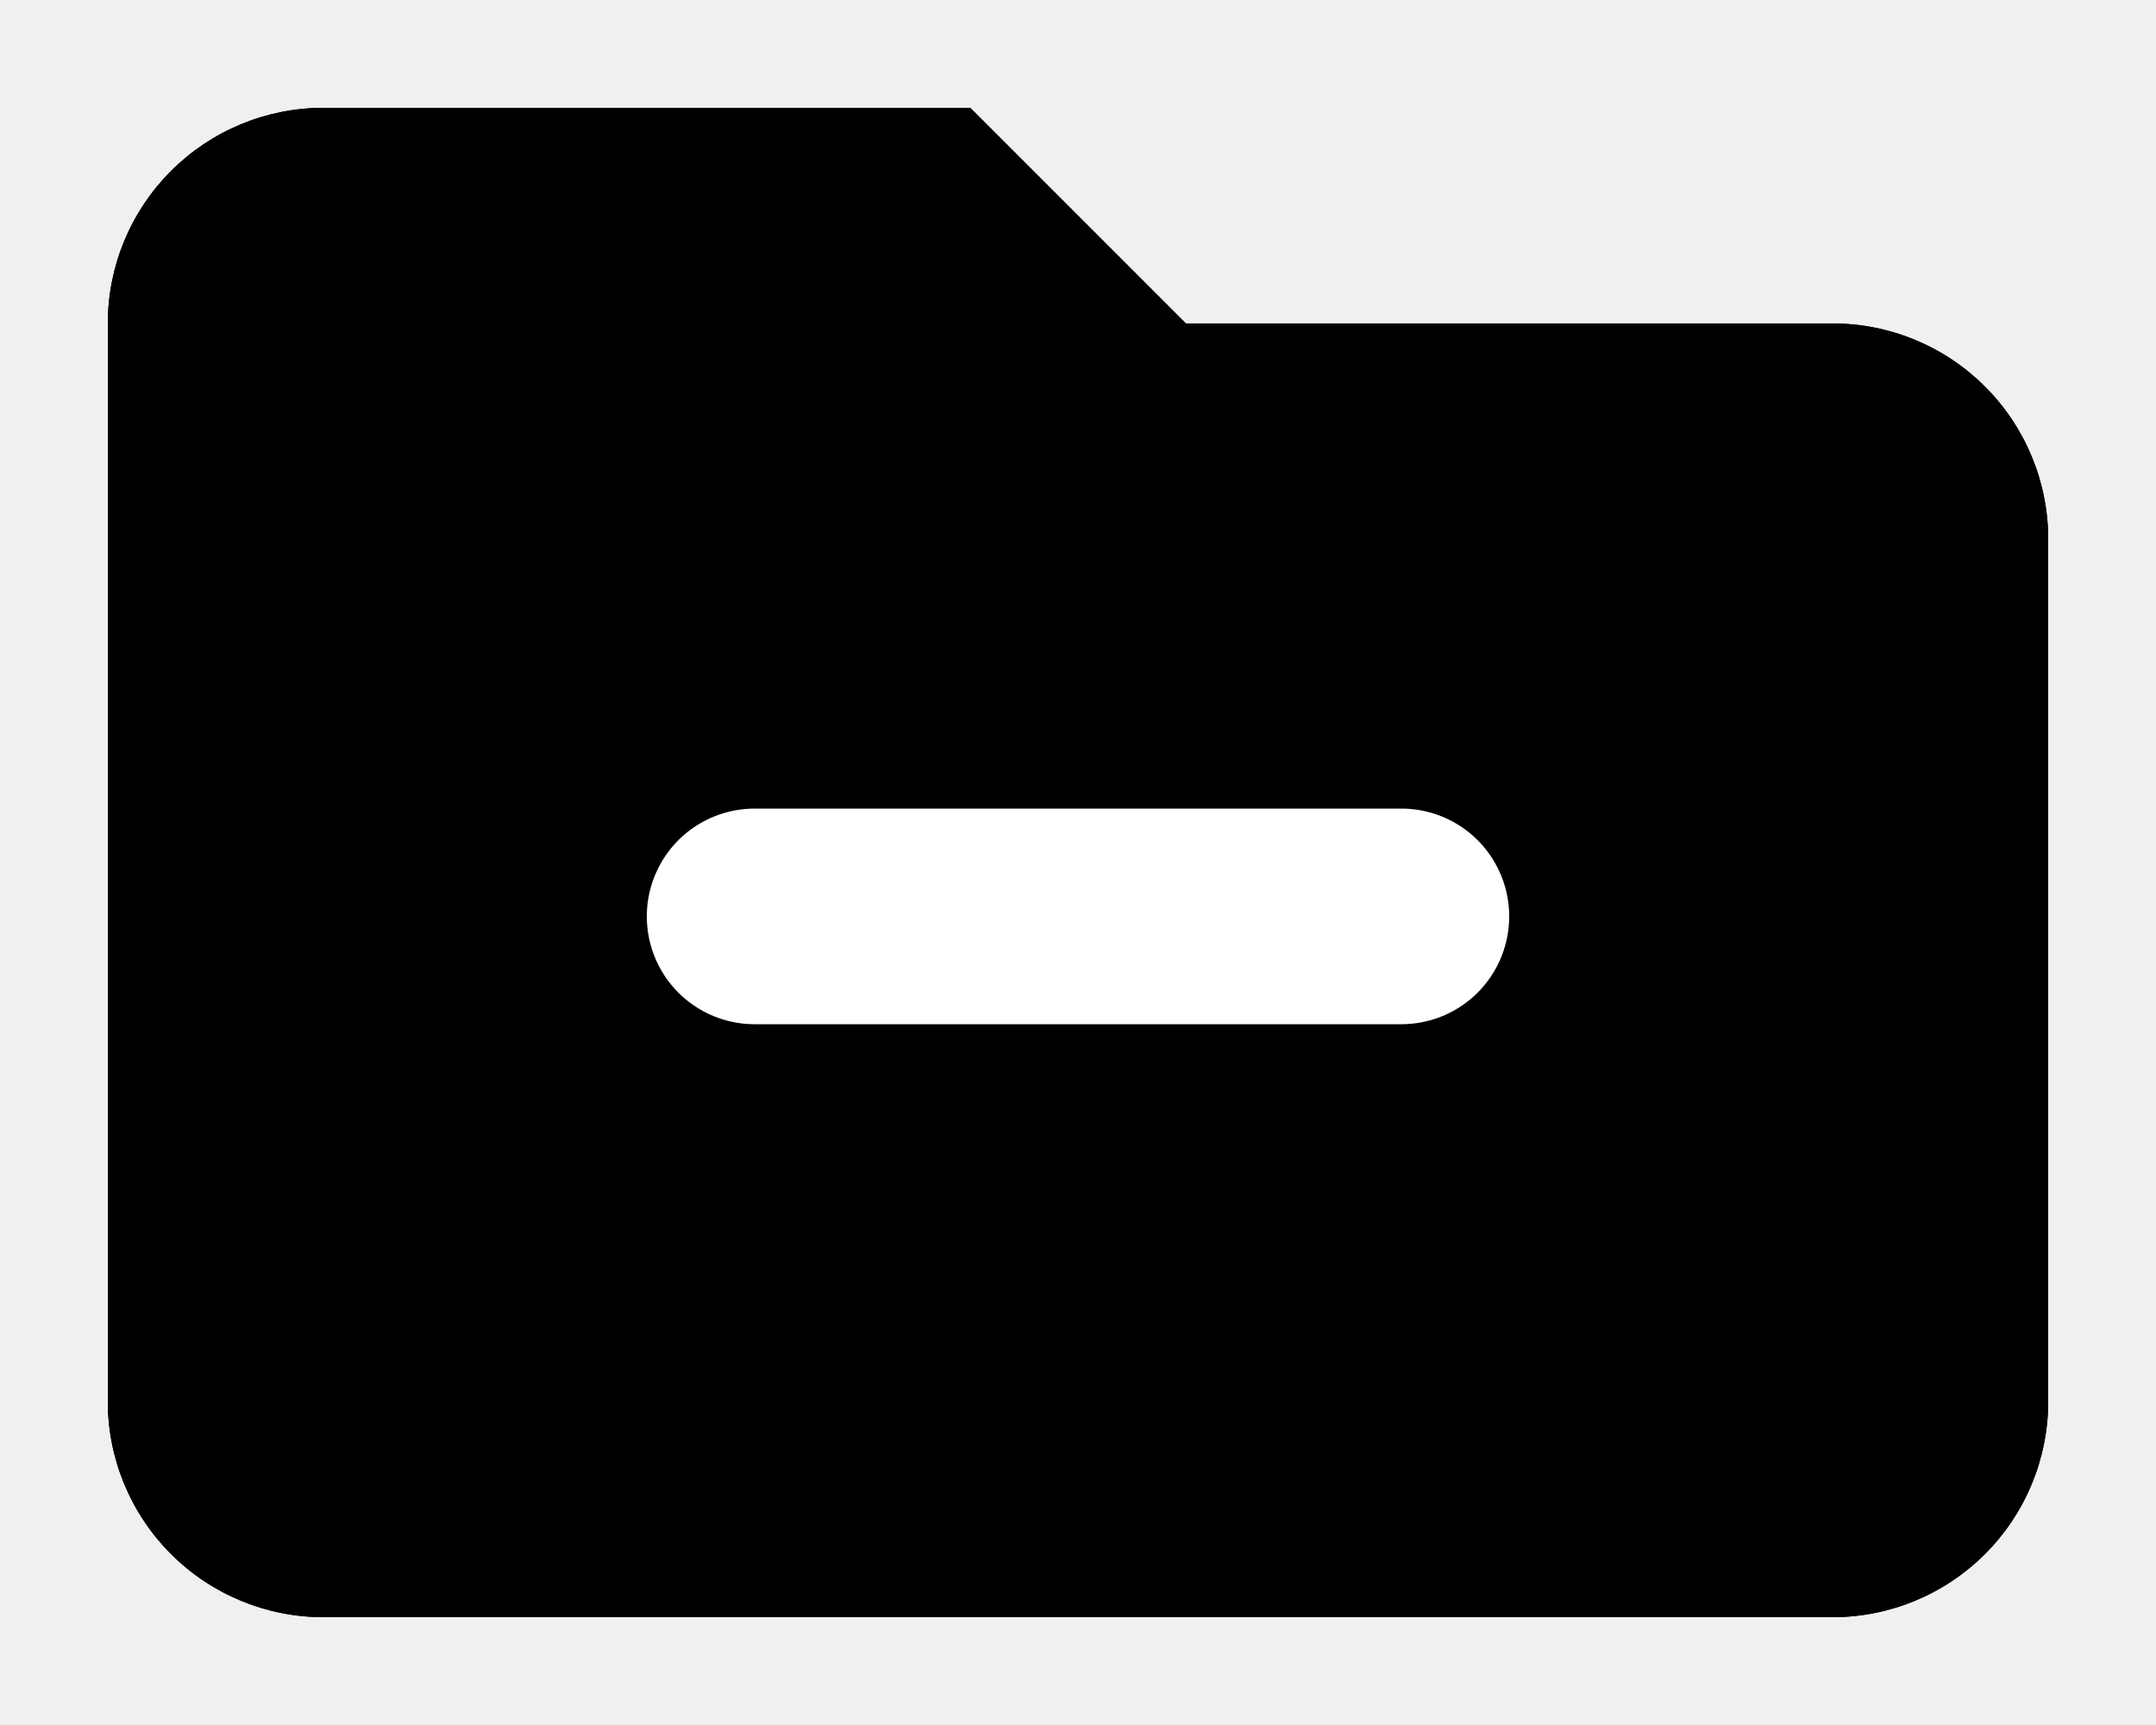
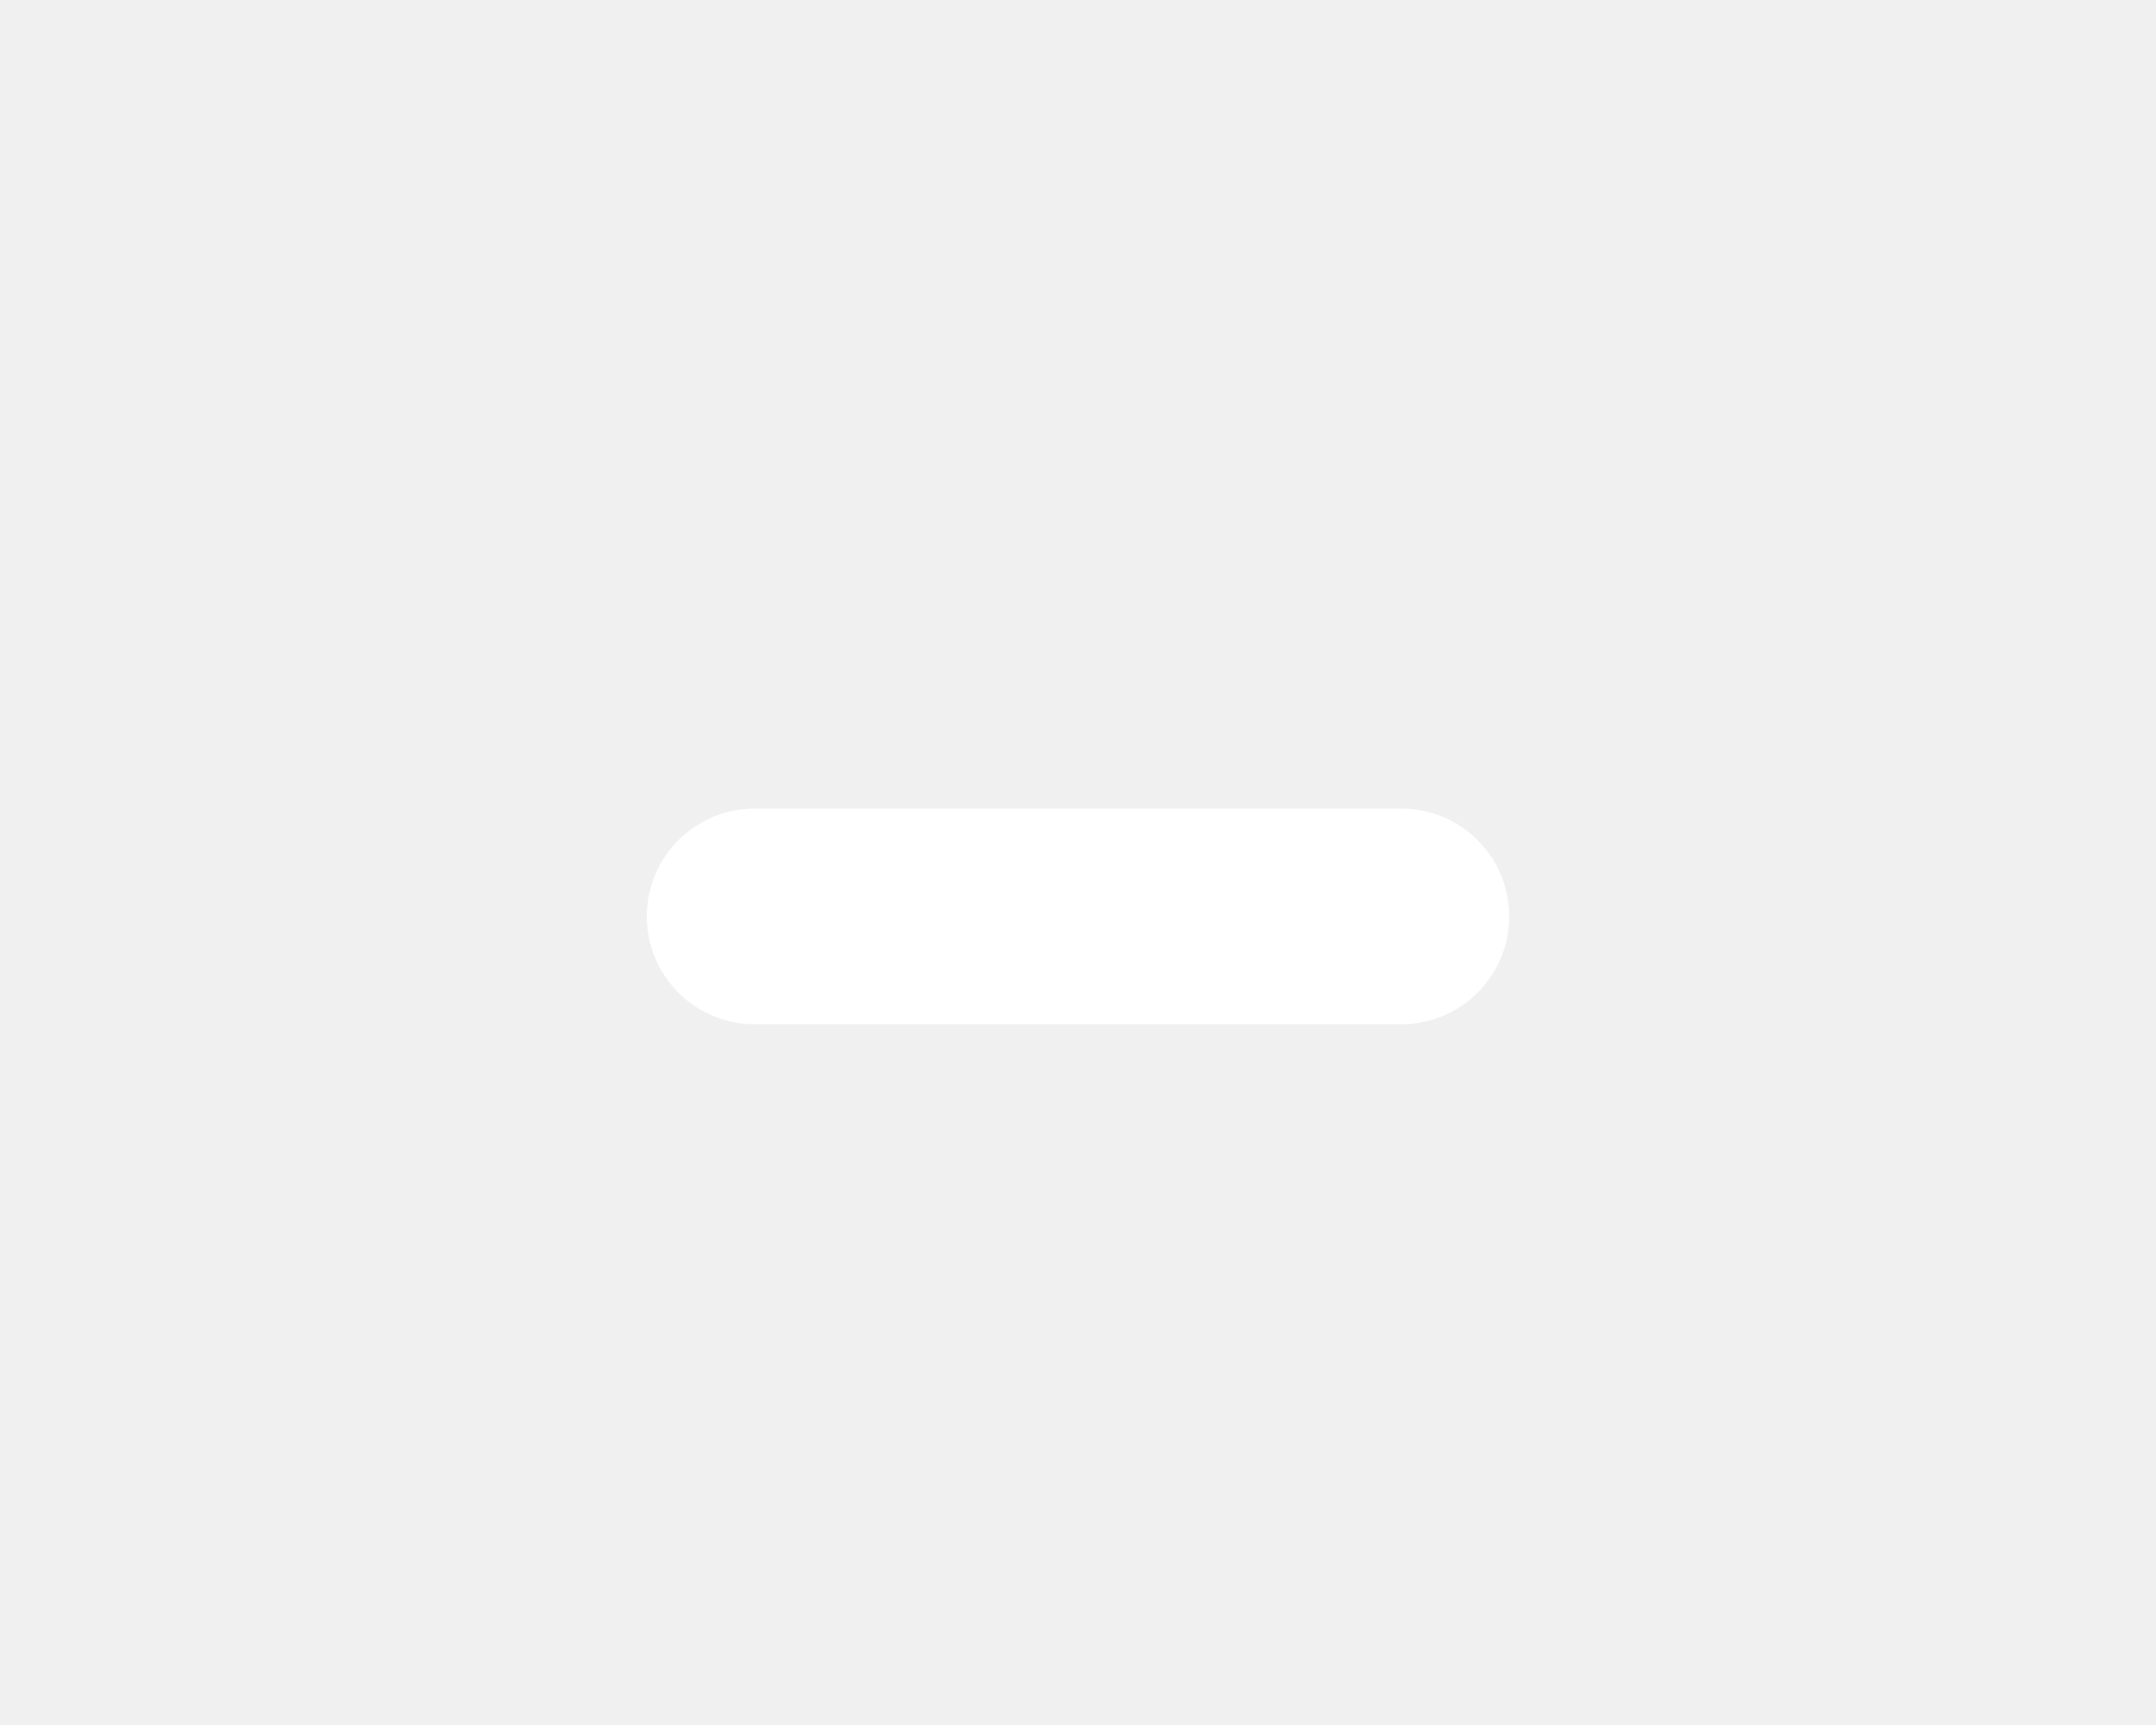
- <svg xmlns="http://www.w3.org/2000/svg" width="20" height="16" viewBox="0 0 20 16" fill="current-color" stroke="current-color" aria-hidden="true">
+ <svg xmlns="http://www.w3.org/2000/svg" width="20" height="16" viewBox="0 0 20 16" fill="none" stroke="current-color" aria-hidden="true">
  <path d="M1 3V13C1 13.53 1.211 14.039 1.586 14.414C1.961 14.789 2.47 15 3 15H17C17.53 15 18.039 14.789 18.414 14.414C18.789 14.039 19 13.53 19 13V5C19 4.47 18.789 3.961 18.414 3.586C18.039 3.211 17.53 3 17 3H11L9 1H3C2.47 1 1.961 1.211 1.586 1.586C1.211 1.961 1 2.47 1 3Z" />
  <path d="M7 9C7 9 10.657 9 13 9M1 13V3C1 2.47 1.211 1.961 1.586 1.586C1.961 1.211 2.47 1 3 1H9L11 3H17C17.53 3 18.039 3.211 18.414 3.586C18.789 3.961 19 4.47 19 5V13C19 13.53 18.789 14.039 18.414 14.414C18.039 14.789 17.53 15 17 15H3C2.47 15 1.961 14.789 1.586 14.414C1.211 14.039 1 13.53 1 13Z" stroke-width="2" stroke-linecap="round" stroke-linejoin="round" />
  <path d="M13 8.5C10.657 8.5 9.343 8.5 7 8.5" stroke="white" stroke-width="2" stroke-linecap="round" stroke-linejoin="round" />
</svg>
